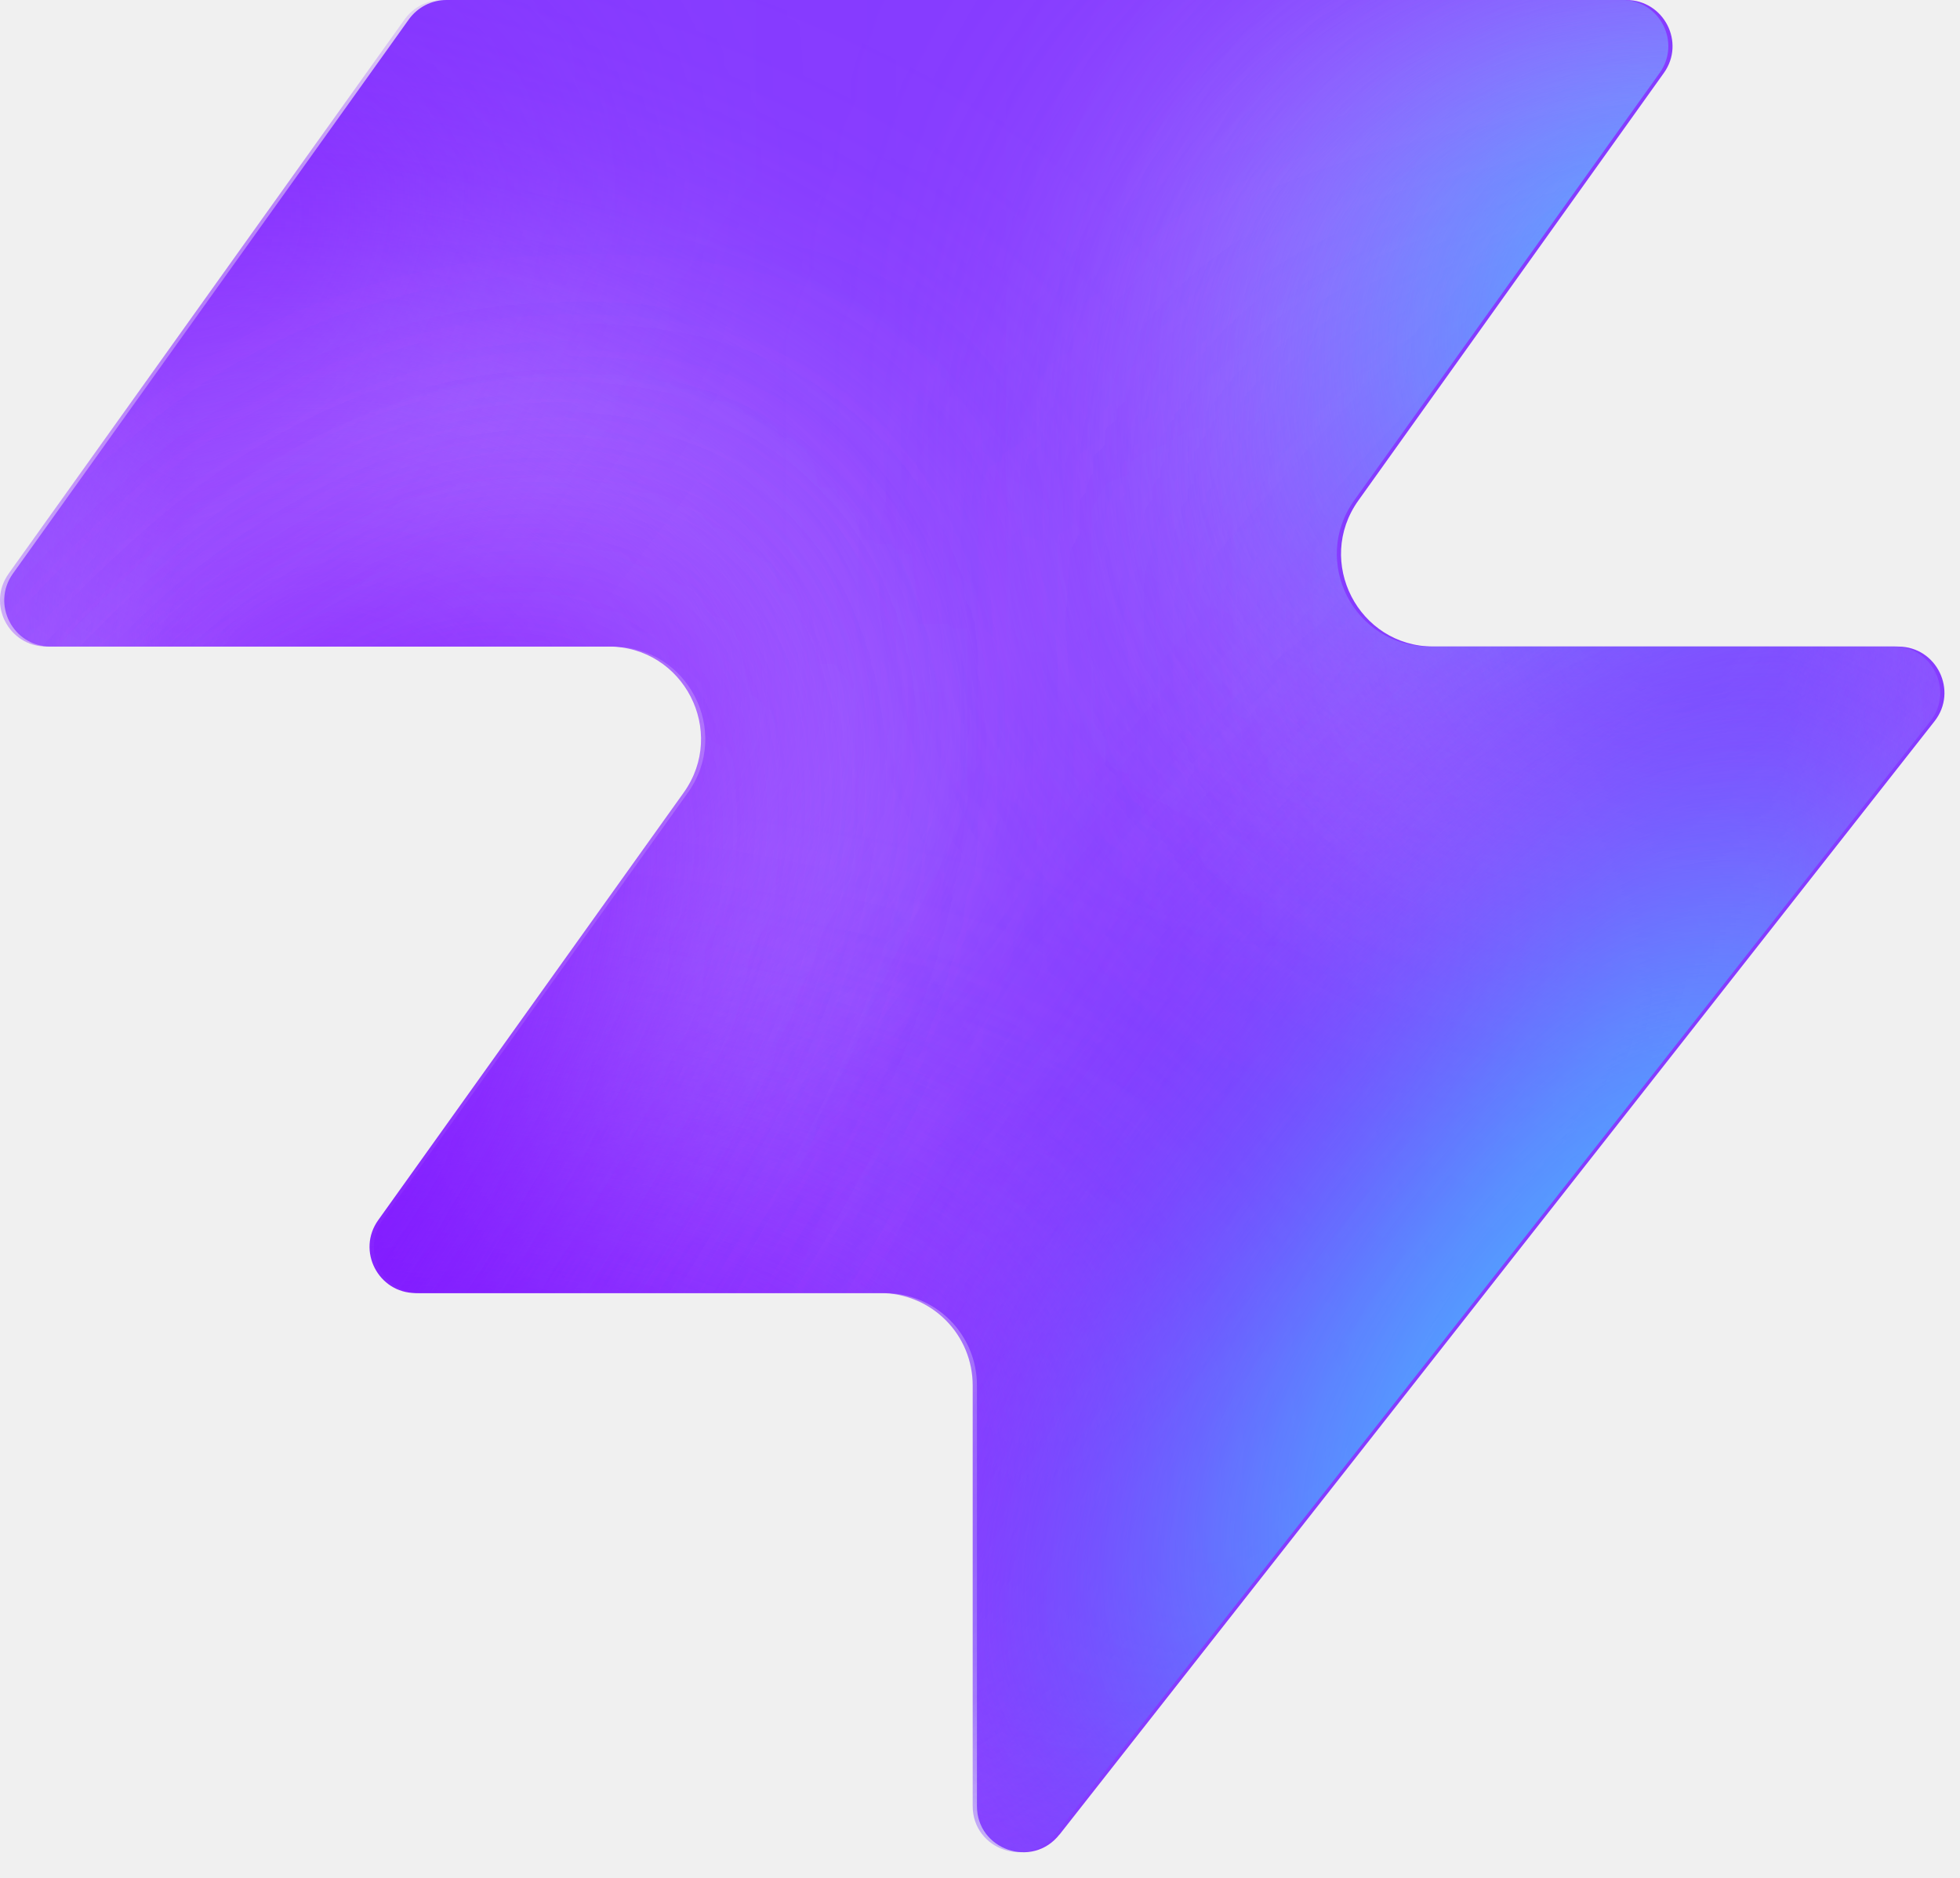
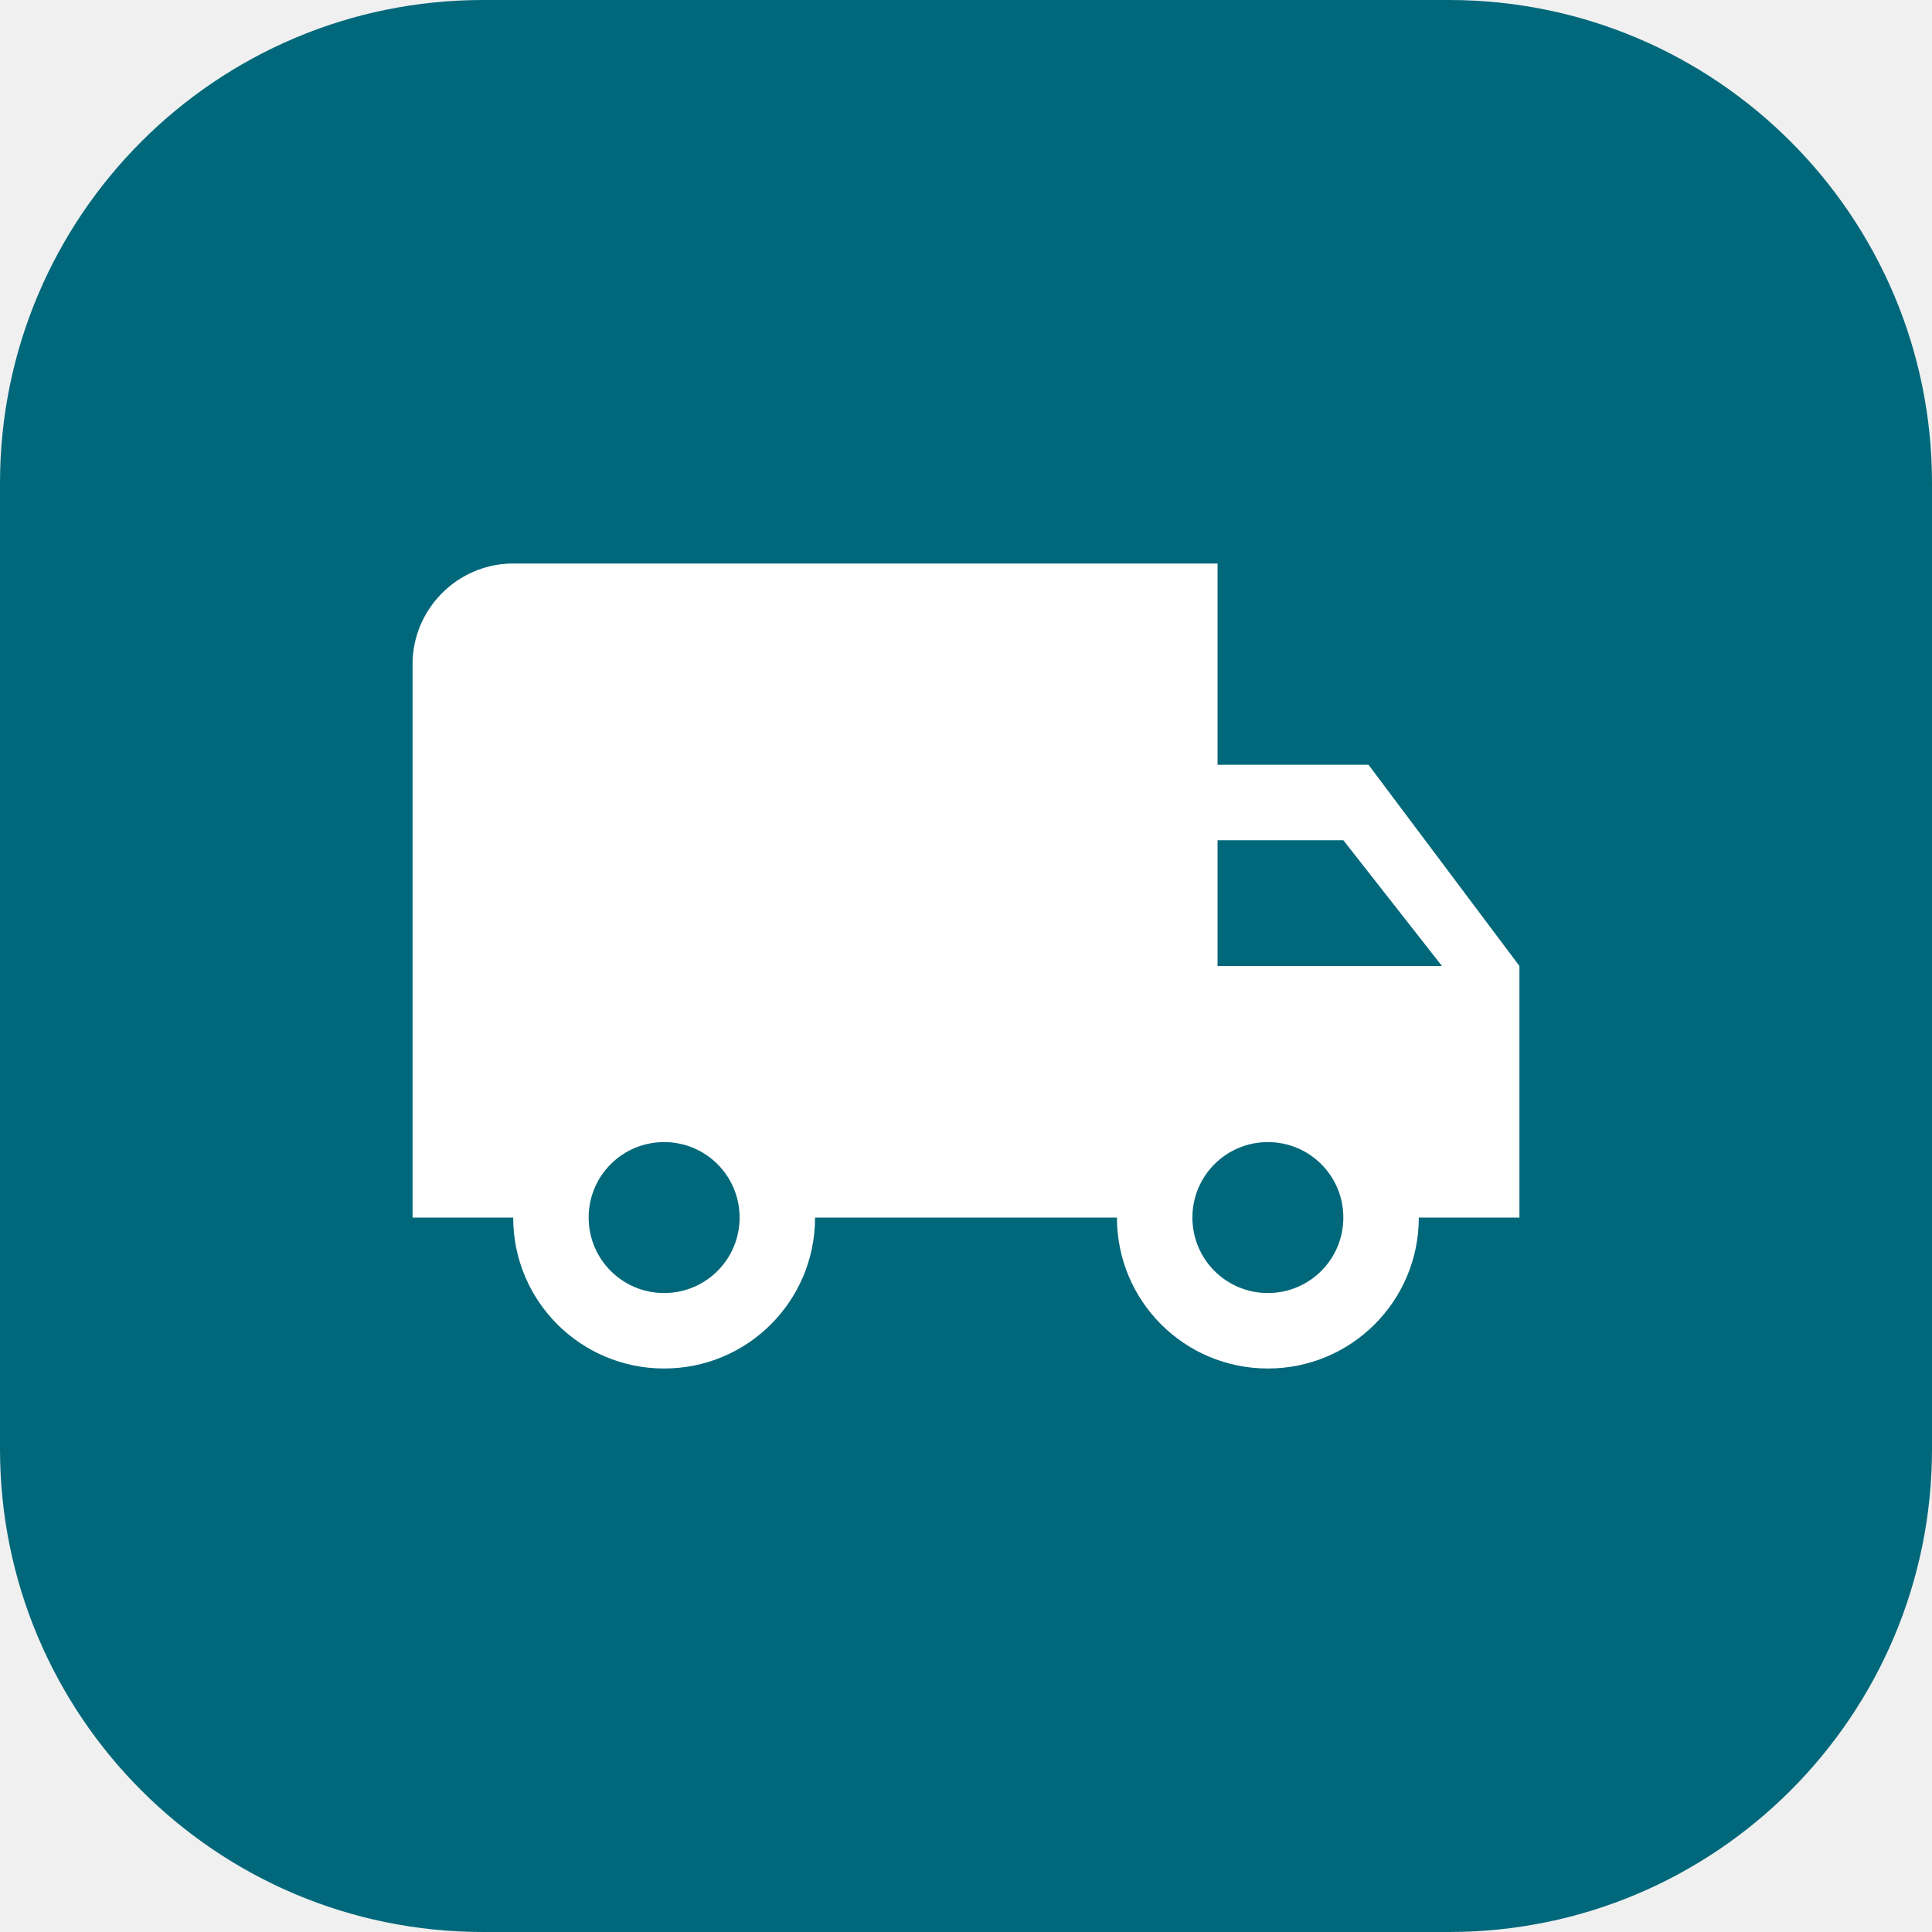
- <svg xmlns="http://www.w3.org/2000/svg" width="48" height="46" fill="none" viewBox="0 0 48 46">
-   <path fill="#863bff" d="M25.946 44.938c-.664.845-2.021.375-2.021-.698V33.937a2.26 2.26 0 0 0-2.262-2.262H10.287c-.92 0-1.456-1.04-.92-1.788l7.48-10.471c1.07-1.497 0-3.578-1.842-3.578H1.237c-.92 0-1.456-1.04-.92-1.788L10.013.474c.214-.297.556-.474.92-.474h28.894c.92 0 1.456 1.04.92 1.788l-7.48 10.471c-1.07 1.498 0 3.579 1.842 3.579h11.377c.943 0 1.473 1.088.89 1.83L25.947 44.94z" style="fill:#863bff;fill:color(display-p3 .525 .23 1);fill-opacity:1" />
-   <mask id="a" width="48" height="46" x="0" y="0" maskUnits="userSpaceOnUse" style="mask-type:alpha">
-     <path fill="#000" d="M25.842 44.938c-.664.844-2.021.375-2.021-.698V33.937a2.26 2.26 0 0 0-2.262-2.262H10.183c-.92 0-1.456-1.04-.92-1.788l7.48-10.471c1.07-1.498 0-3.579-1.842-3.579H1.133c-.92 0-1.456-1.04-.92-1.787L9.91.473c.214-.297.556-.474.92-.474h28.894c.92 0 1.456 1.04.92 1.788l-7.48 10.471c-1.07 1.498 0 3.578 1.842 3.578h11.377c.943 0 1.473 1.088.89 1.832L25.843 44.94z" style="fill:#000;fill-opacity:1" />
-   </mask>
-   <g mask="url(#a)">
-     <g filter="url(#b)">
-       <ellipse cx="5.508" cy="14.704" fill="#ede6ff" rx="5.508" ry="14.704" style="fill:#ede6ff;fill:color(display-p3 .927 .903 1);fill-opacity:1" transform="matrix(.00324 1 1 -.00324 -4.47 31.516)" />
-     </g>
-     <g filter="url(#c)">
-       <ellipse cx="10.399" cy="29.851" fill="#ede6ff" rx="10.399" ry="29.851" style="fill:#ede6ff;fill:color(display-p3 .927 .903 1);fill-opacity:1" transform="matrix(.00324 1 1 -.00324 -39.328 7.883)" />
-     </g>
-     <g filter="url(#d)">
-       <ellipse cx="5.508" cy="30.487" fill="#7e14ff" rx="5.508" ry="30.487" style="fill:#7e14ff;fill:color(display-p3 .492 .077 1);fill-opacity:1" transform="rotate(89.814 -25.913 -14.639)scale(1 -1)" />
-     </g>
-     <g filter="url(#e)">
-       <ellipse cx="5.508" cy="30.599" fill="#7e14ff" rx="5.508" ry="30.599" style="fill:#7e14ff;fill:color(display-p3 .492 .077 1);fill-opacity:1" transform="rotate(89.814 -32.644 -3.334)scale(1 -1)" />
-     </g>
-     <g filter="url(#f)">
-       <ellipse cx="5.508" cy="30.599" fill="#7e14ff" rx="5.508" ry="30.599" style="fill:#7e14ff;fill:color(display-p3 .492 .077 1);fill-opacity:1" transform="matrix(.00324 1 1 -.00324 -34.34 30.47)" />
-     </g>
-     <g filter="url(#g)">
-       <ellipse cx="14.072" cy="22.078" fill="#ede6ff" rx="14.072" ry="22.078" style="fill:#ede6ff;fill:color(display-p3 .927 .903 1);fill-opacity:1" transform="rotate(93.35 24.506 48.493)scale(-1 1)" />
-     </g>
-     <g filter="url(#h)">
-       <ellipse cx="3.47" cy="21.501" fill="#7e14ff" rx="3.47" ry="21.501" style="fill:#7e14ff;fill:color(display-p3 .492 .077 1);fill-opacity:1" transform="rotate(89.009 28.708 47.59)scale(-1 1)" />
-     </g>
-     <g filter="url(#i)">
-       <ellipse cx="3.47" cy="21.501" fill="#7e14ff" rx="3.47" ry="21.501" style="fill:#7e14ff;fill:color(display-p3 .492 .077 1);fill-opacity:1" transform="rotate(89.009 28.708 47.59)scale(-1 1)" />
-     </g>
-     <g filter="url(#j)">
-       <ellipse cx=".387" cy="8.972" fill="#7e14ff" rx="4.407" ry="29.108" style="fill:#7e14ff;fill:color(display-p3 .492 .077 1);fill-opacity:1" transform="rotate(39.51 .387 8.972)" />
-     </g>
-     <g filter="url(#k)">
-       <ellipse cx="47.523" cy="-6.092" fill="#7e14ff" rx="4.407" ry="29.108" style="fill:#7e14ff;fill:color(display-p3 .492 .077 1);fill-opacity:1" transform="rotate(37.892 47.523 -6.092)" />
-     </g>
-     <g filter="url(#l)">
-       <ellipse cx="41.412" cy="6.333" fill="#47bfff" rx="5.971" ry="9.665" style="fill:#47bfff;fill:color(display-p3 .28 .748 1);fill-opacity:1" transform="rotate(37.892 41.412 6.333)" />
-     </g>
-     <g filter="url(#m)">
-       <ellipse cx="-1.879" cy="38.332" fill="#7e14ff" rx="4.407" ry="29.108" style="fill:#7e14ff;fill:color(display-p3 .492 .077 1);fill-opacity:1" transform="rotate(37.892 -1.88 38.332)" />
-     </g>
-     <g filter="url(#n)">
-       <ellipse cx="-1.879" cy="38.332" fill="#7e14ff" rx="4.407" ry="29.108" style="fill:#7e14ff;fill:color(display-p3 .492 .077 1);fill-opacity:1" transform="rotate(37.892 -1.88 38.332)" />
-     </g>
-     <g filter="url(#o)">
-       <ellipse cx="35.651" cy="29.907" fill="#7e14ff" rx="4.407" ry="29.108" style="fill:#7e14ff;fill:color(display-p3 .492 .077 1);fill-opacity:1" transform="rotate(37.892 35.651 29.907)" />
-     </g>
-     <g filter="url(#p)">
-       <ellipse cx="38.418" cy="32.4" fill="#47bfff" rx="5.971" ry="15.297" style="fill:#47bfff;fill:color(display-p3 .28 .748 1);fill-opacity:1" transform="rotate(37.892 38.418 32.4)" />
-     </g>
+ <svg xmlns="http://www.w3.org/2000/svg" viewBox="0 0 48 48">
+   <rect width="48" height="48" rx="12" fill="#00687a" />
+   <g transform="translate(9 9) scale(1.25)">
+     <path fill="#fff" d="M20 8h-3V4H3c-1.1 0-2 .9-2 2v11h2c0 1.66 1.34 3 3 3s3-1.34 3-3h6c0 1.66 1.34 3 3 3s3-1.34 3-3h2v-5zM6 18.5c-.83 0-1.5-.67-1.5-1.5s.67-1.5 1.5-1.5 1.5.67 1.5 1.5-.67 1.5-1.5 1.5m13.5-9 1.96 2.5H17V9.5zm-1.5 9c-.83 0-1.5-.67-1.5-1.5s.67-1.5 1.5-1.5 1.5.67 1.5 1.5-.67 1.5-1.5 1.5" />
  </g>
-   <defs>
-     <filter id="b" width="60.045" height="41.654" x="-19.77" y="16.149" color-interpolation-filters="sRGB" filterUnits="userSpaceOnUse">
-       <feFlood flood-opacity="0" result="BackgroundImageFix" />
-       <feBlend in="SourceGraphic" in2="BackgroundImageFix" result="shape" />
-       <feGaussianBlur result="effect1_foregroundBlur_2002_17158" stdDeviation="7.659" />
-     </filter>
-     <filter id="c" width="90.34" height="51.437" x="-54.613" y="-7.533" color-interpolation-filters="sRGB" filterUnits="userSpaceOnUse">
-       <feFlood flood-opacity="0" result="BackgroundImageFix" />
-       <feBlend in="SourceGraphic" in2="BackgroundImageFix" result="shape" />
-       <feGaussianBlur result="effect1_foregroundBlur_2002_17158" stdDeviation="7.659" />
-     </filter>
-     <filter id="d" width="79.355" height="29.4" x="-49.64" y="2.03" color-interpolation-filters="sRGB" filterUnits="userSpaceOnUse">
-       <feFlood flood-opacity="0" result="BackgroundImageFix" />
-       <feBlend in="SourceGraphic" in2="BackgroundImageFix" result="shape" />
-       <feGaussianBlur result="effect1_foregroundBlur_2002_17158" stdDeviation="4.596" />
-     </filter>
-     <filter id="e" width="79.579" height="29.4" x="-45.045" y="20.029" color-interpolation-filters="sRGB" filterUnits="userSpaceOnUse">
-       <feFlood flood-opacity="0" result="BackgroundImageFix" />
-       <feBlend in="SourceGraphic" in2="BackgroundImageFix" result="shape" />
-       <feGaussianBlur result="effect1_foregroundBlur_2002_17158" stdDeviation="4.596" />
-     </filter>
-     <filter id="f" width="79.579" height="29.4" x="-43.513" y="21.178" color-interpolation-filters="sRGB" filterUnits="userSpaceOnUse">
-       <feFlood flood-opacity="0" result="BackgroundImageFix" />
-       <feBlend in="SourceGraphic" in2="BackgroundImageFix" result="shape" />
-       <feGaussianBlur result="effect1_foregroundBlur_2002_17158" stdDeviation="4.596" />
-     </filter>
-     <filter id="g" width="74.749" height="58.852" x="15.756" y="-17.901" color-interpolation-filters="sRGB" filterUnits="userSpaceOnUse">
-       <feFlood flood-opacity="0" result="BackgroundImageFix" />
-       <feBlend in="SourceGraphic" in2="BackgroundImageFix" result="shape" />
-       <feGaussianBlur result="effect1_foregroundBlur_2002_17158" stdDeviation="7.659" />
-     </filter>
-     <filter id="h" width="61.377" height="25.362" x="23.548" y="2.284" color-interpolation-filters="sRGB" filterUnits="userSpaceOnUse">
-       <feFlood flood-opacity="0" result="BackgroundImageFix" />
-       <feBlend in="SourceGraphic" in2="BackgroundImageFix" result="shape" />
-       <feGaussianBlur result="effect1_foregroundBlur_2002_17158" stdDeviation="4.596" />
-     </filter>
-     <filter id="i" width="61.377" height="25.362" x="23.548" y="2.284" color-interpolation-filters="sRGB" filterUnits="userSpaceOnUse">
-       <feFlood flood-opacity="0" result="BackgroundImageFix" />
-       <feBlend in="SourceGraphic" in2="BackgroundImageFix" result="shape" />
-       <feGaussianBlur result="effect1_foregroundBlur_2002_17158" stdDeviation="4.596" />
-     </filter>
-     <filter id="j" width="56.045" height="63.649" x="-27.636" y="-22.853" color-interpolation-filters="sRGB" filterUnits="userSpaceOnUse">
-       <feFlood flood-opacity="0" result="BackgroundImageFix" />
-       <feBlend in="SourceGraphic" in2="BackgroundImageFix" result="shape" />
-       <feGaussianBlur result="effect1_foregroundBlur_2002_17158" stdDeviation="4.596" />
-     </filter>
-     <filter id="k" width="54.814" height="64.646" x="20.116" y="-38.415" color-interpolation-filters="sRGB" filterUnits="userSpaceOnUse">
-       <feFlood flood-opacity="0" result="BackgroundImageFix" />
-       <feBlend in="SourceGraphic" in2="BackgroundImageFix" result="shape" />
-       <feGaussianBlur result="effect1_foregroundBlur_2002_17158" stdDeviation="4.596" />
-     </filter>
-     <filter id="l" width="33.541" height="35.313" x="24.641" y="-11.323" color-interpolation-filters="sRGB" filterUnits="userSpaceOnUse">
-       <feFlood flood-opacity="0" result="BackgroundImageFix" />
-       <feBlend in="SourceGraphic" in2="BackgroundImageFix" result="shape" />
-       <feGaussianBlur result="effect1_foregroundBlur_2002_17158" stdDeviation="4.596" />
-     </filter>
-     <filter id="m" width="54.814" height="64.646" x="-29.286" y="6.009" color-interpolation-filters="sRGB" filterUnits="userSpaceOnUse">
-       <feFlood flood-opacity="0" result="BackgroundImageFix" />
-       <feBlend in="SourceGraphic" in2="BackgroundImageFix" result="shape" />
-       <feGaussianBlur result="effect1_foregroundBlur_2002_17158" stdDeviation="4.596" />
-     </filter>
-     <filter id="n" width="54.814" height="64.646" x="-29.286" y="6.009" color-interpolation-filters="sRGB" filterUnits="userSpaceOnUse">
-       <feFlood flood-opacity="0" result="BackgroundImageFix" />
-       <feBlend in="SourceGraphic" in2="BackgroundImageFix" result="shape" />
-       <feGaussianBlur result="effect1_foregroundBlur_2002_17158" stdDeviation="4.596" />
-     </filter>
-     <filter id="o" width="54.814" height="64.646" x="8.244" y="-2.416" color-interpolation-filters="sRGB" filterUnits="userSpaceOnUse">
-       <feFlood flood-opacity="0" result="BackgroundImageFix" />
-       <feBlend in="SourceGraphic" in2="BackgroundImageFix" result="shape" />
-       <feGaussianBlur result="effect1_foregroundBlur_2002_17158" stdDeviation="4.596" />
-     </filter>
-     <filter id="p" width="39.409" height="43.623" x="18.713" y="10.588" color-interpolation-filters="sRGB" filterUnits="userSpaceOnUse">
-       <feFlood flood-opacity="0" result="BackgroundImageFix" />
-       <feBlend in="SourceGraphic" in2="BackgroundImageFix" result="shape" />
-       <feGaussianBlur result="effect1_foregroundBlur_2002_17158" stdDeviation="4.596" />
-     </filter>
-   </defs>
</svg>
